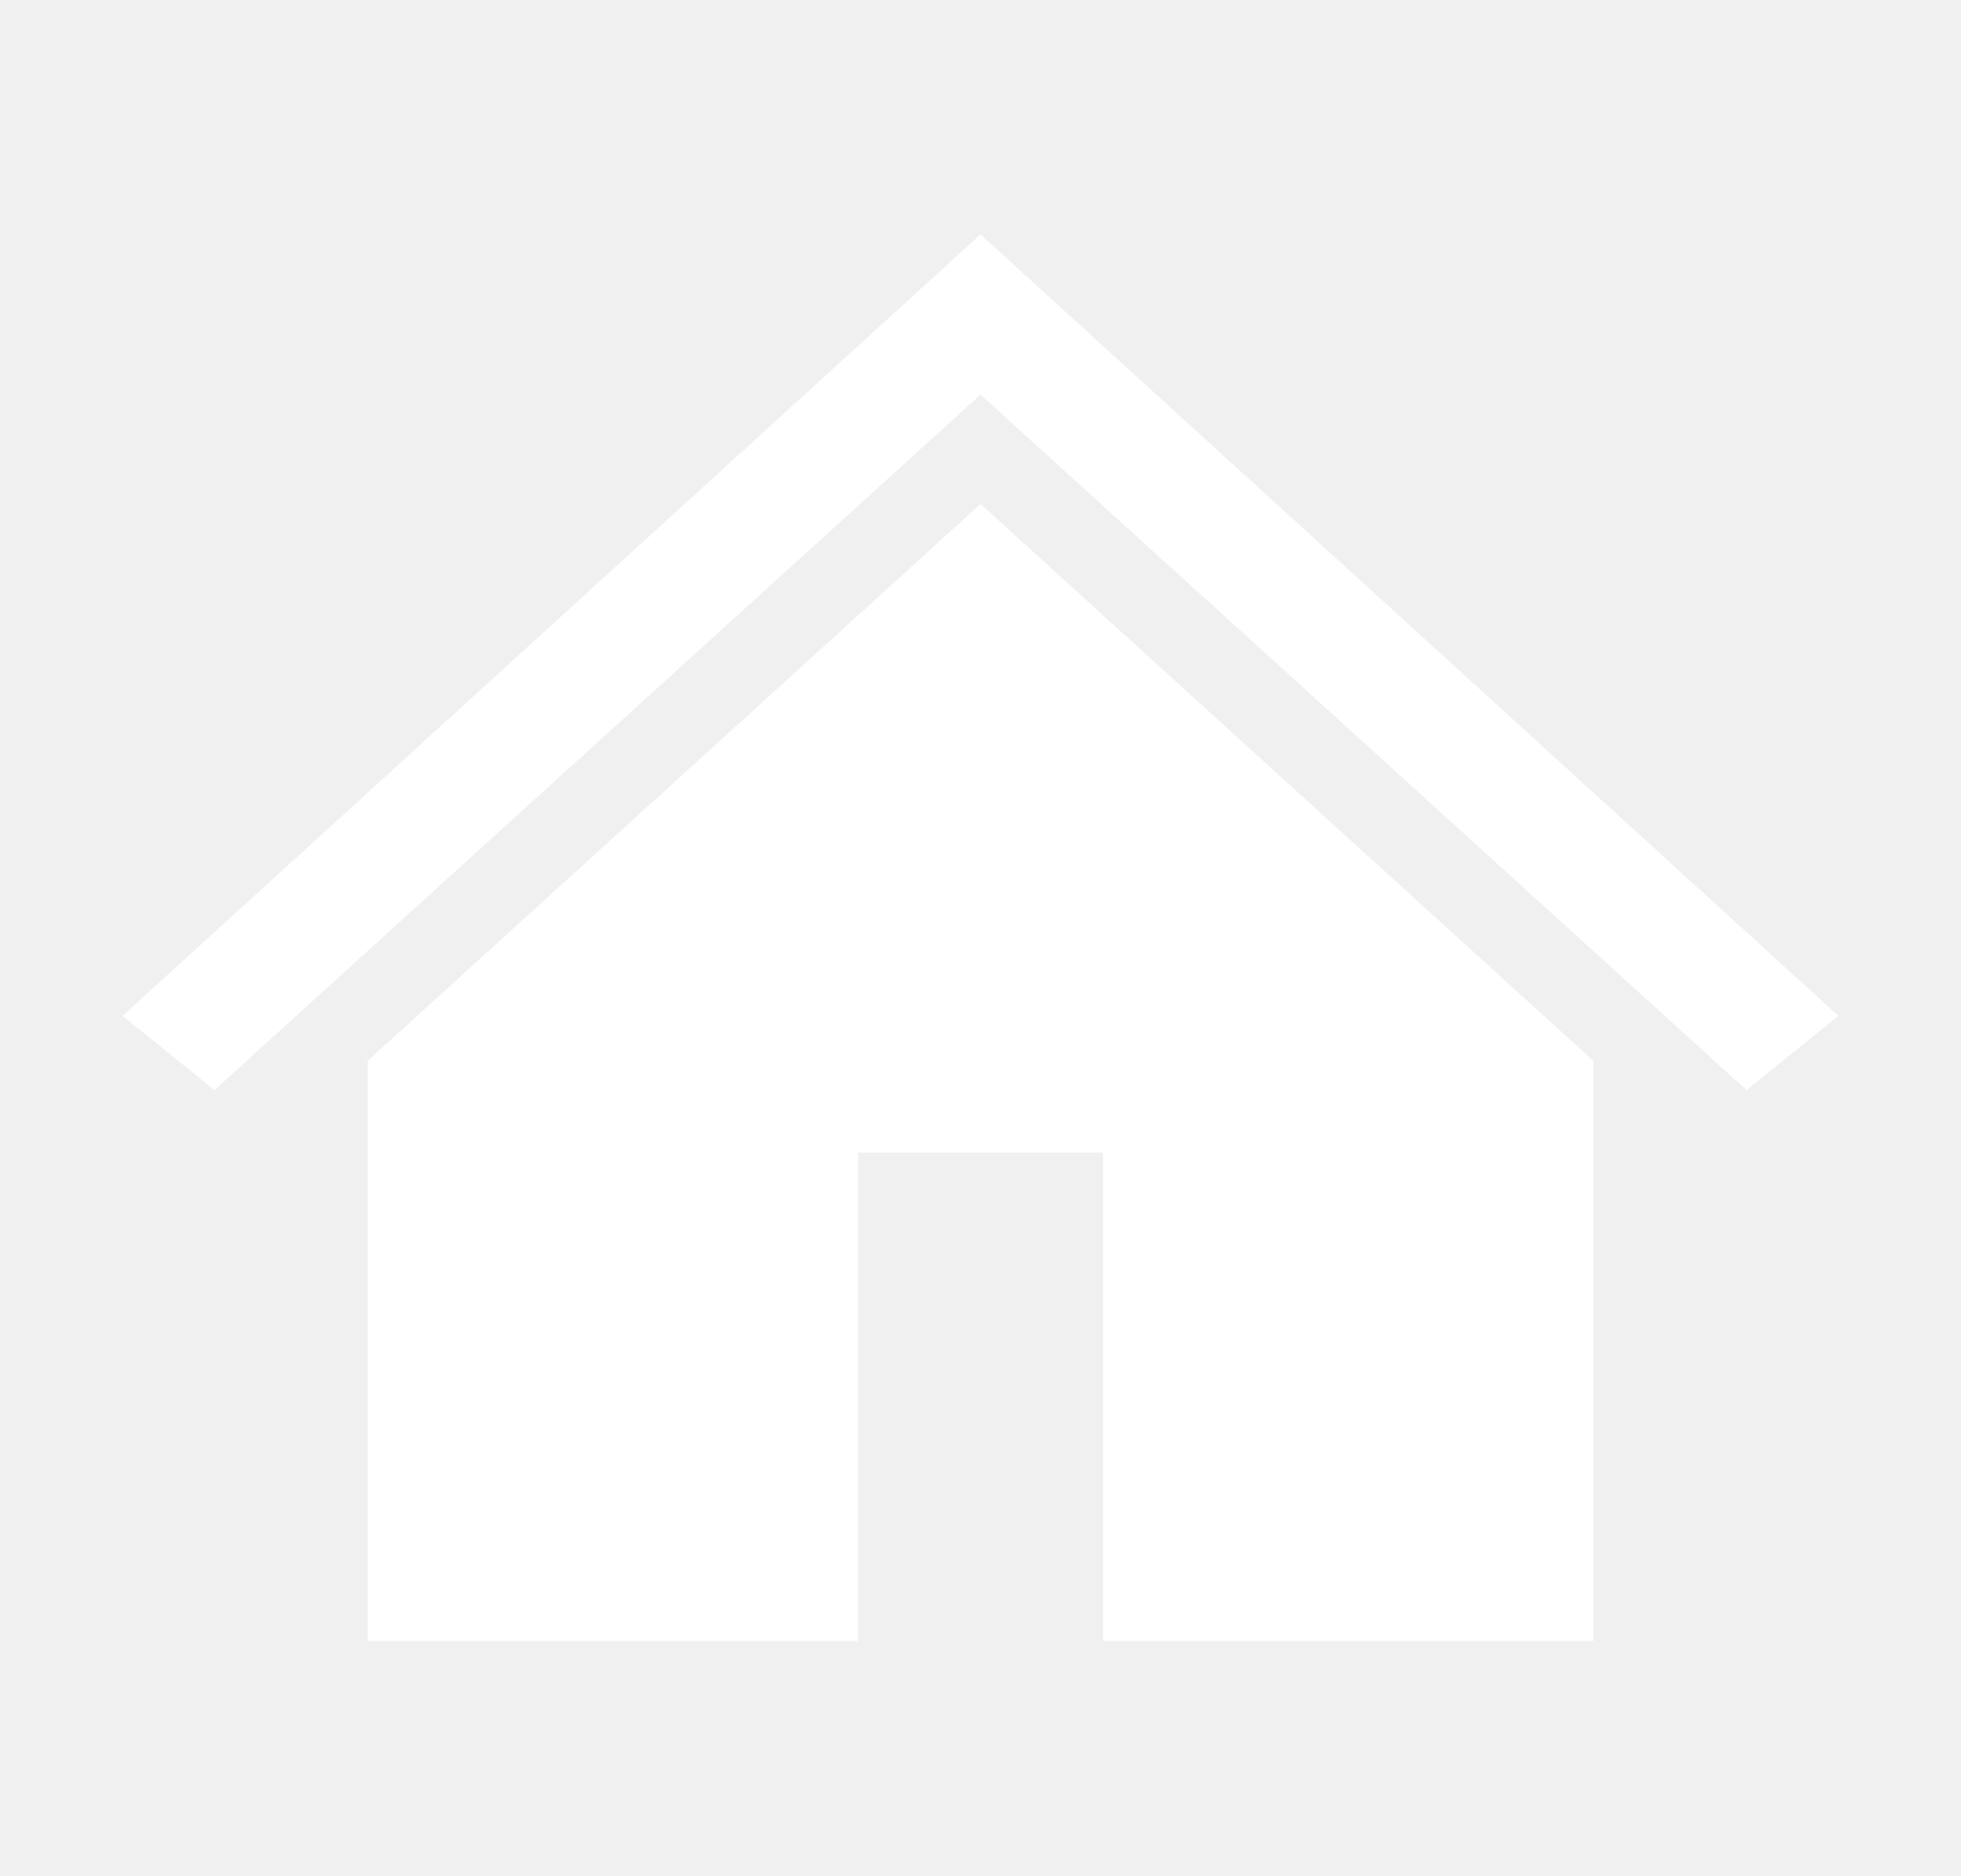
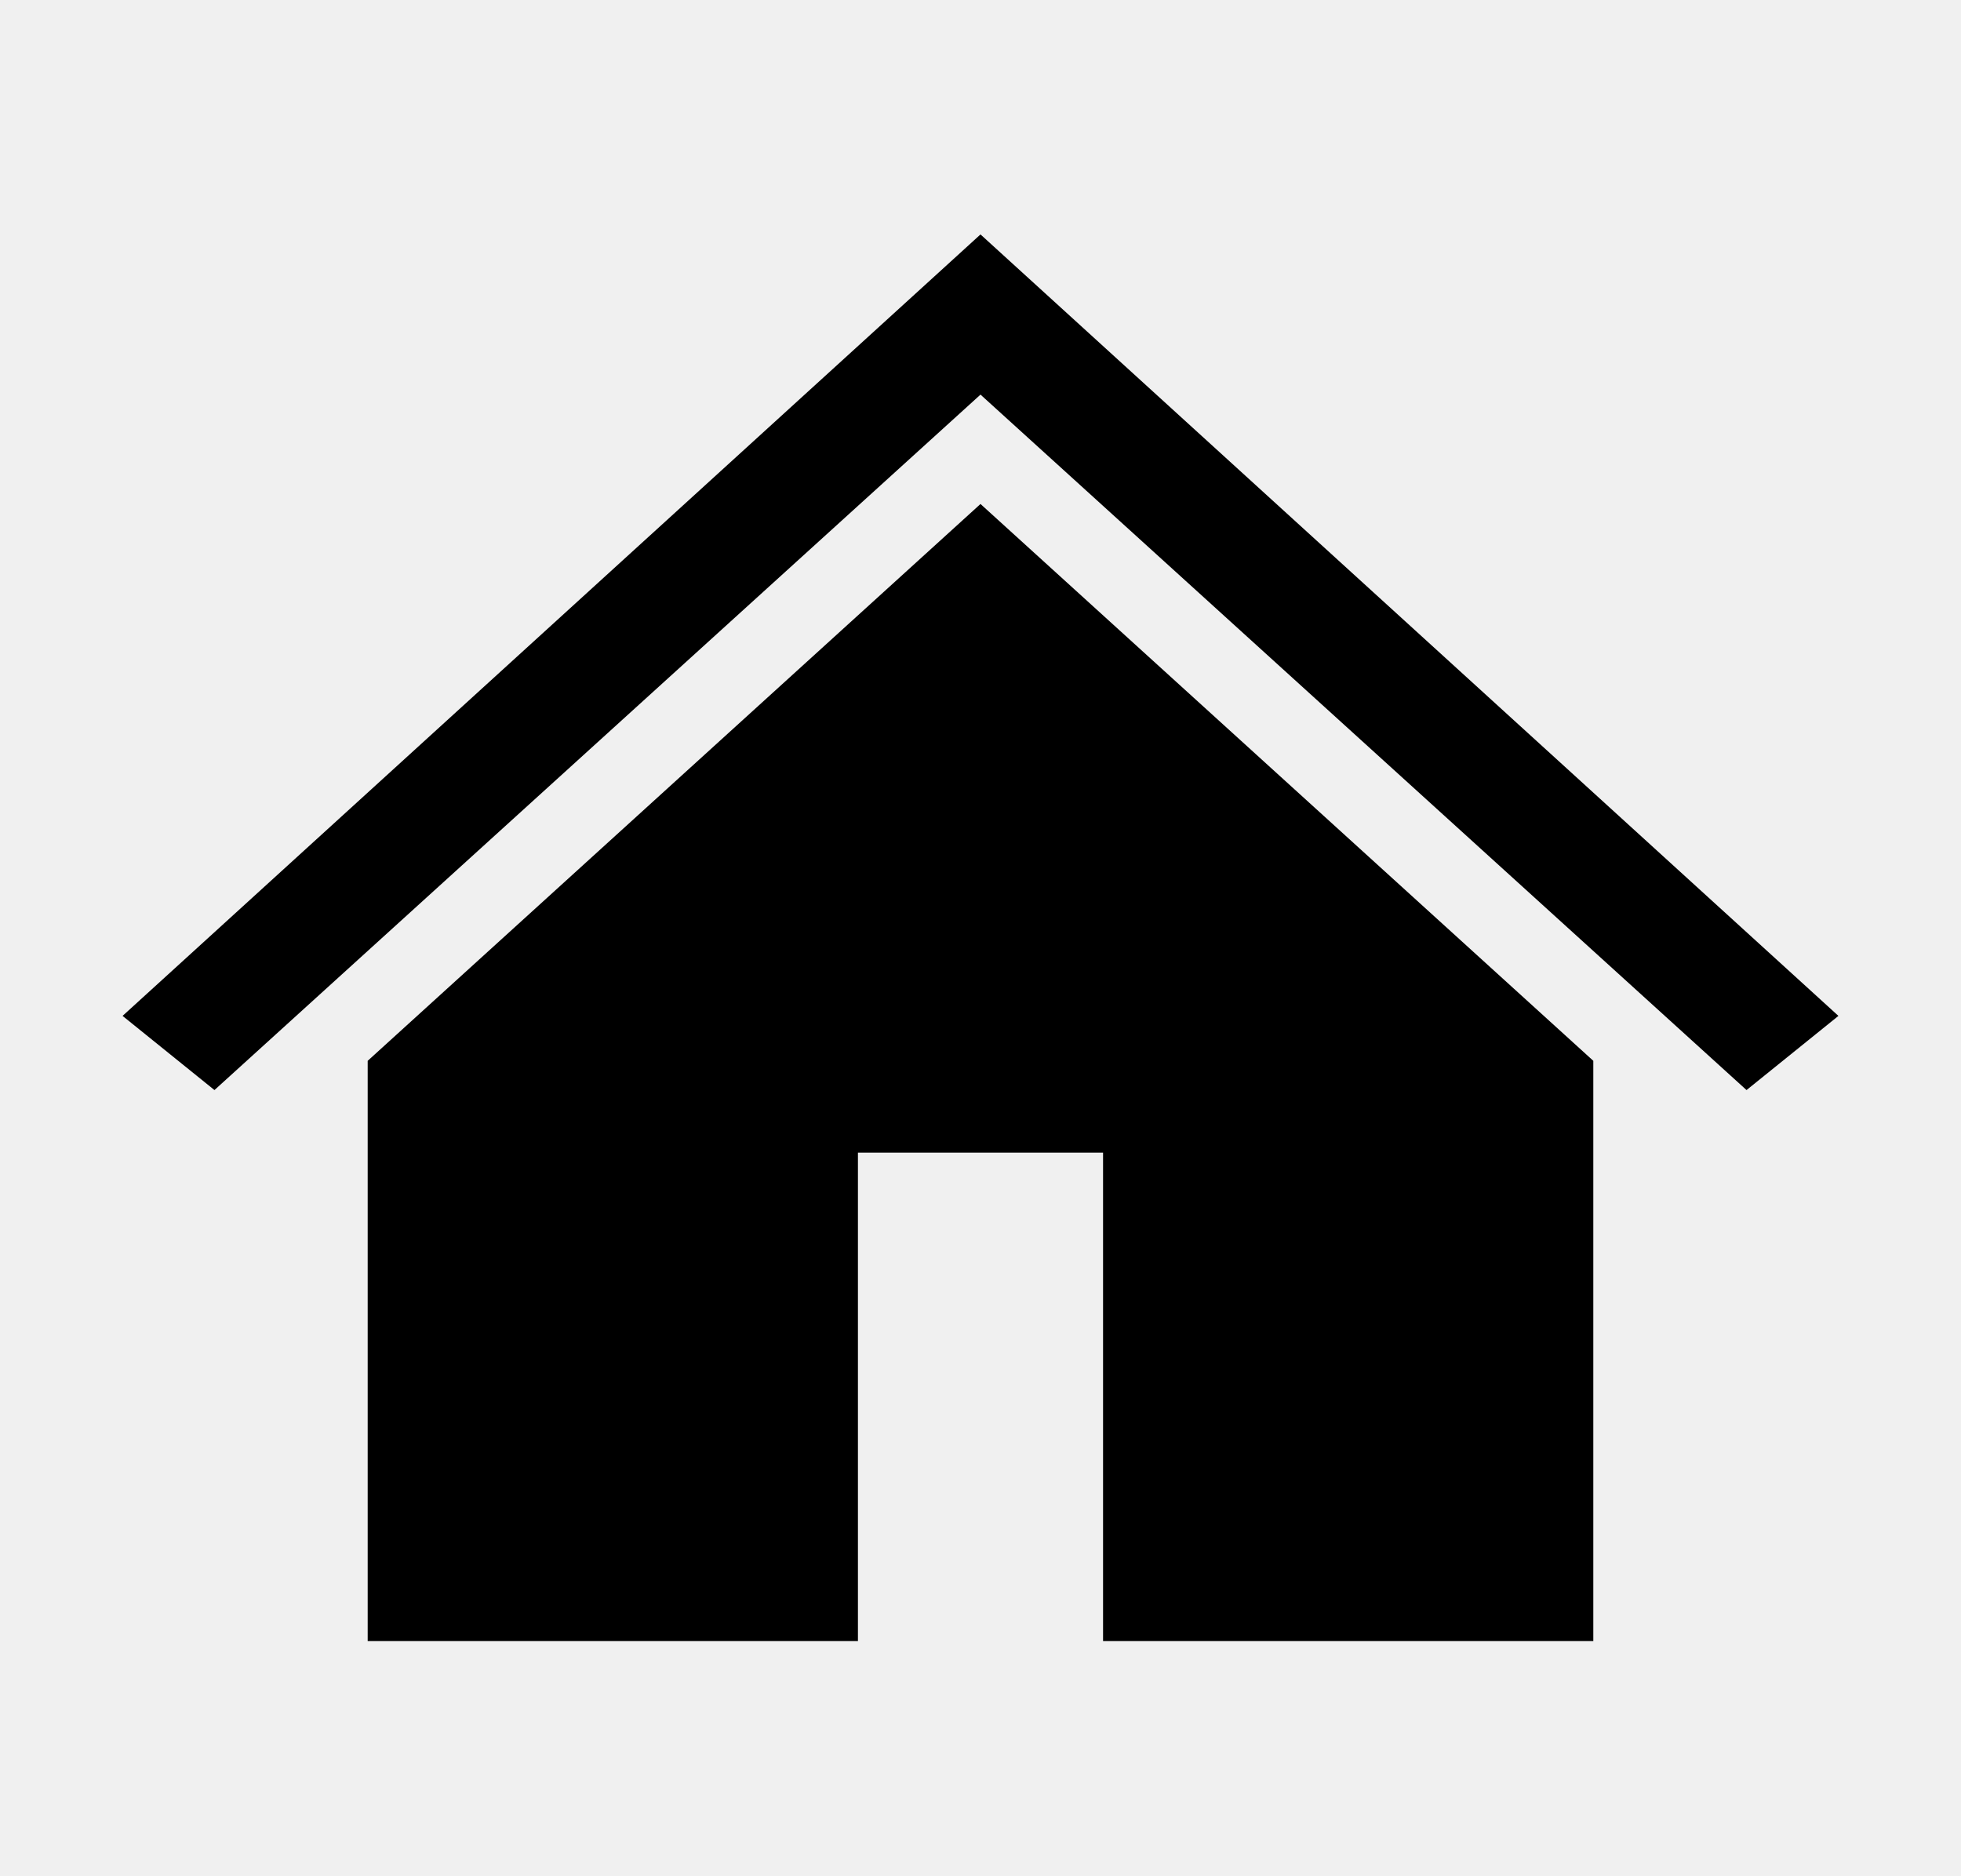
<svg xmlns="http://www.w3.org/2000/svg" width="23" height="22" xml:space="preserve" overflow="hidden">
  <defs>
    <clipPath id="clip0">
      <rect x="17" y="98" width="23" height="22" />
    </clipPath>
  </defs>
  <g clip-path="url(#clip0)" transform="translate(-17 -98)">
-     <path d="M11 2.75 11 2.75 1.375 11.917 2.406 12.787 11 4.629 11 4.629 19.594 12.787 20.625 11.917Z" fill="#FFFFFF" transform="matrix(1.04545 0 0 1 17 98)" />
-     <path d="M4.125 12.444 4.125 19.25 9.625 19.25 9.625 13.521 12.375 13.521 12.375 19.25 17.875 19.25 17.875 12.444 11 5.912 4.125 12.444Z" fill="#FFFFFF" transform="matrix(1.04545 0 0 1 17 98)" />
+     <path d="M11 2.75 11 2.75 1.375 11.917 2.406 12.787 11 4.629 11 4.629 19.594 12.787 20.625 11.917Z" transform="matrix(1.04545 0 0 1 17 98)" />
+     <path d="M4.125 12.444 4.125 19.25 9.625 19.25 9.625 13.521 12.375 13.521 12.375 19.25 17.875 19.25 17.875 12.444 11 5.912 4.125 12.444Z" transform="matrix(1.04545 0 0 1 17 98)" />
  </g>
</svg>
